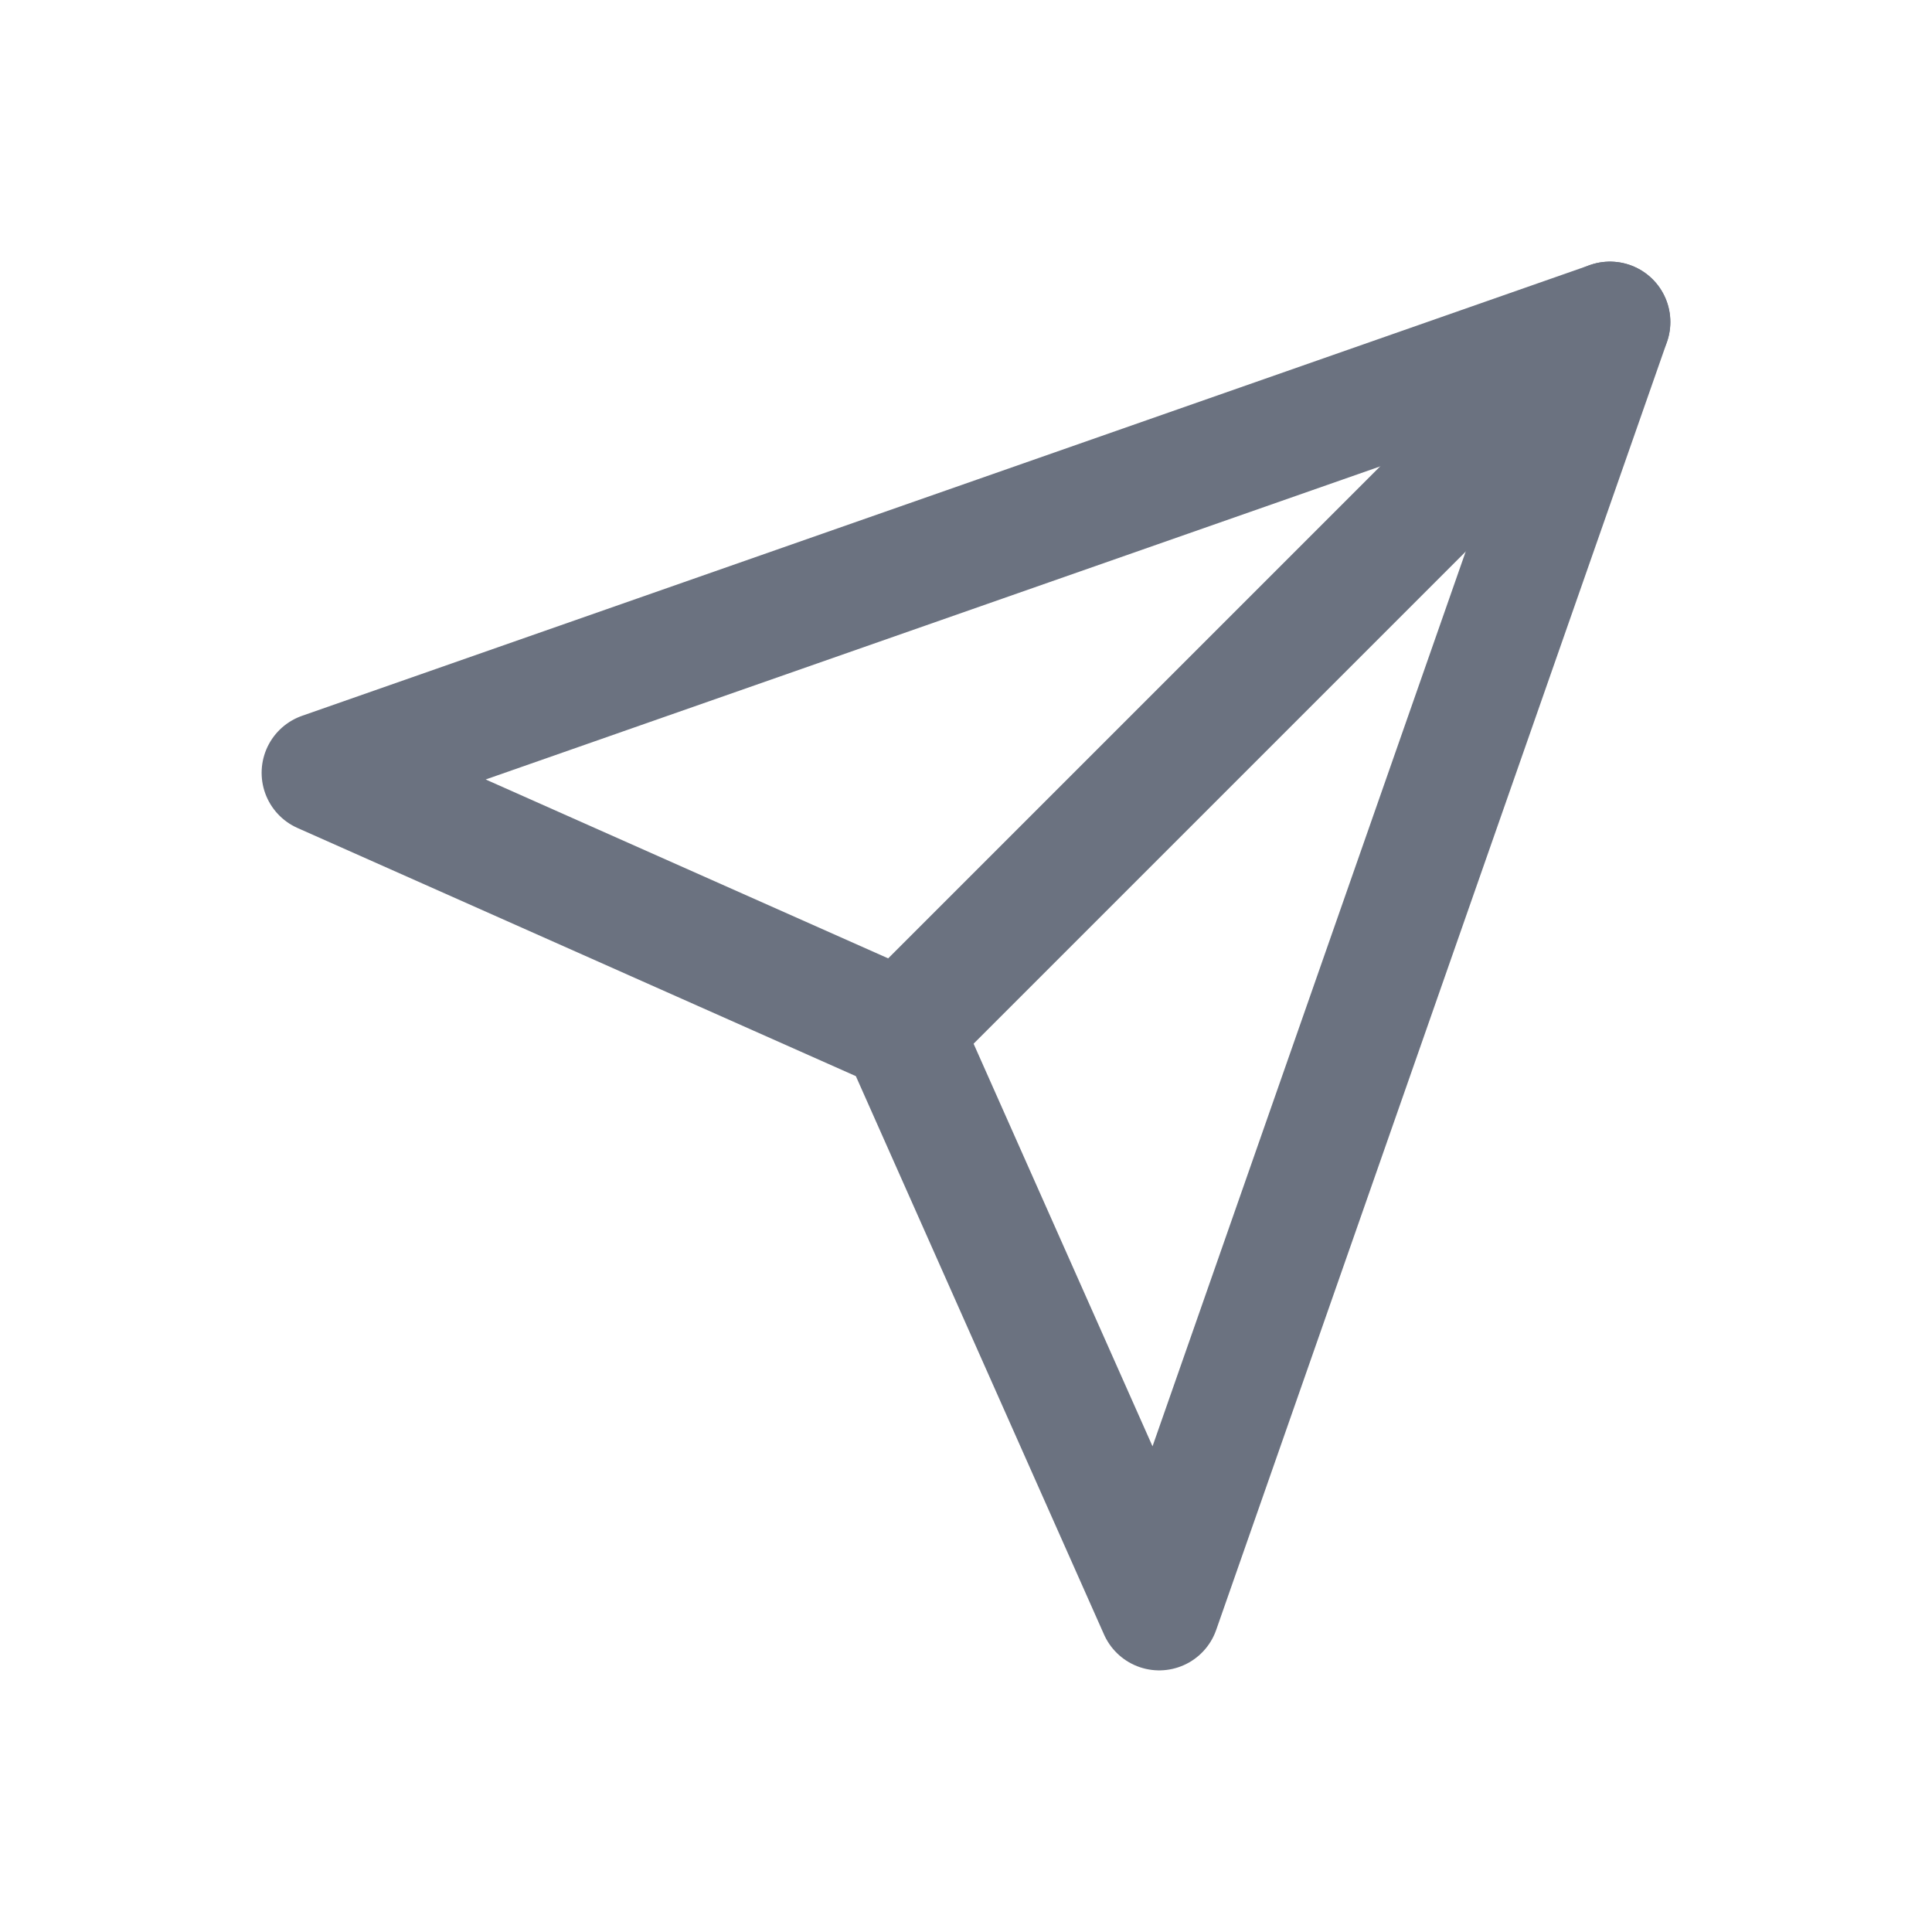
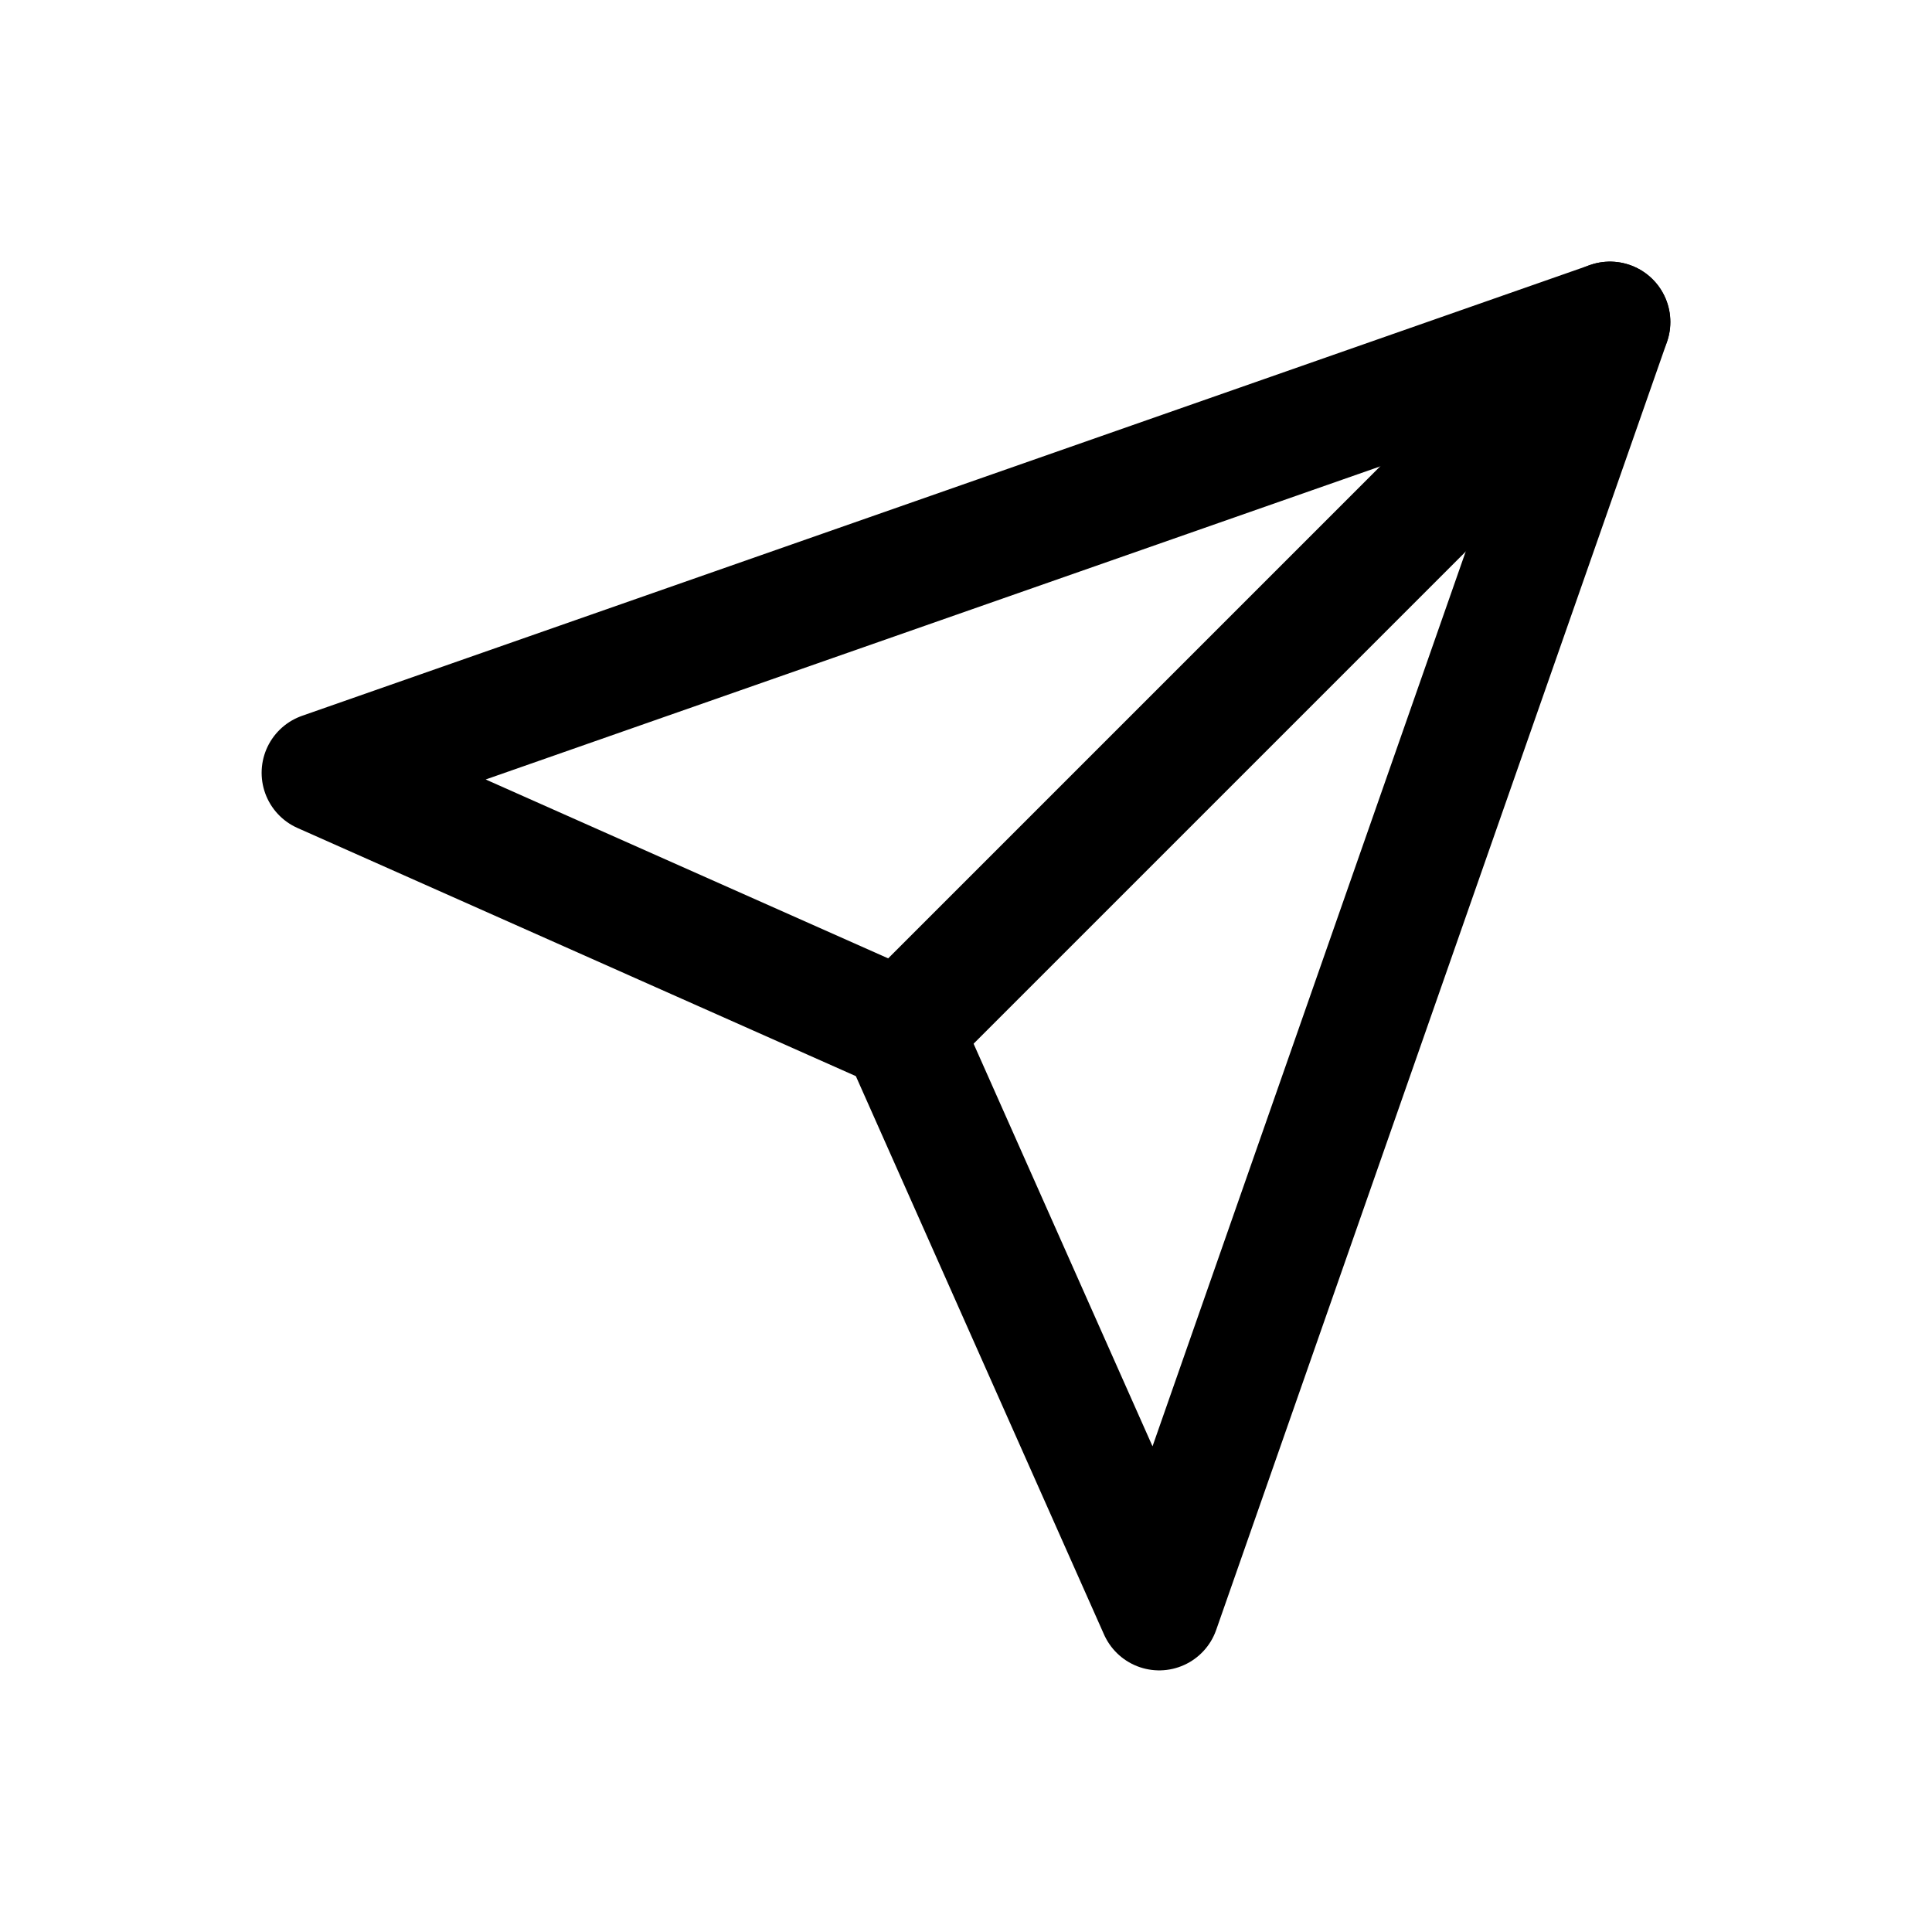
<svg xmlns="http://www.w3.org/2000/svg" width="24" height="24" viewBox="0 0 24 24" fill="none">
-   <path d="M20 4L14.4 20L11.2 12.8L4 9.6L20 4Z" stroke="#6B7280" stroke-width="1.5" stroke-linejoin="round" />
-   <path d="M19.999 4L11.199 12.8" stroke="#6B7280" stroke-width="1.5" stroke-linecap="round" stroke-linejoin="round" />
+   <path d="M20 4L14.4 20L11.2 12.8L4 9.6L20 4Z" stroke="currentColor" stroke-width="1.5" stroke-linejoin="round" />
+   <path d="M19.999 4L11.199 12.8" stroke="currentColor" stroke-width="1.5" stroke-linecap="round" stroke-linejoin="round" />
</svg>
